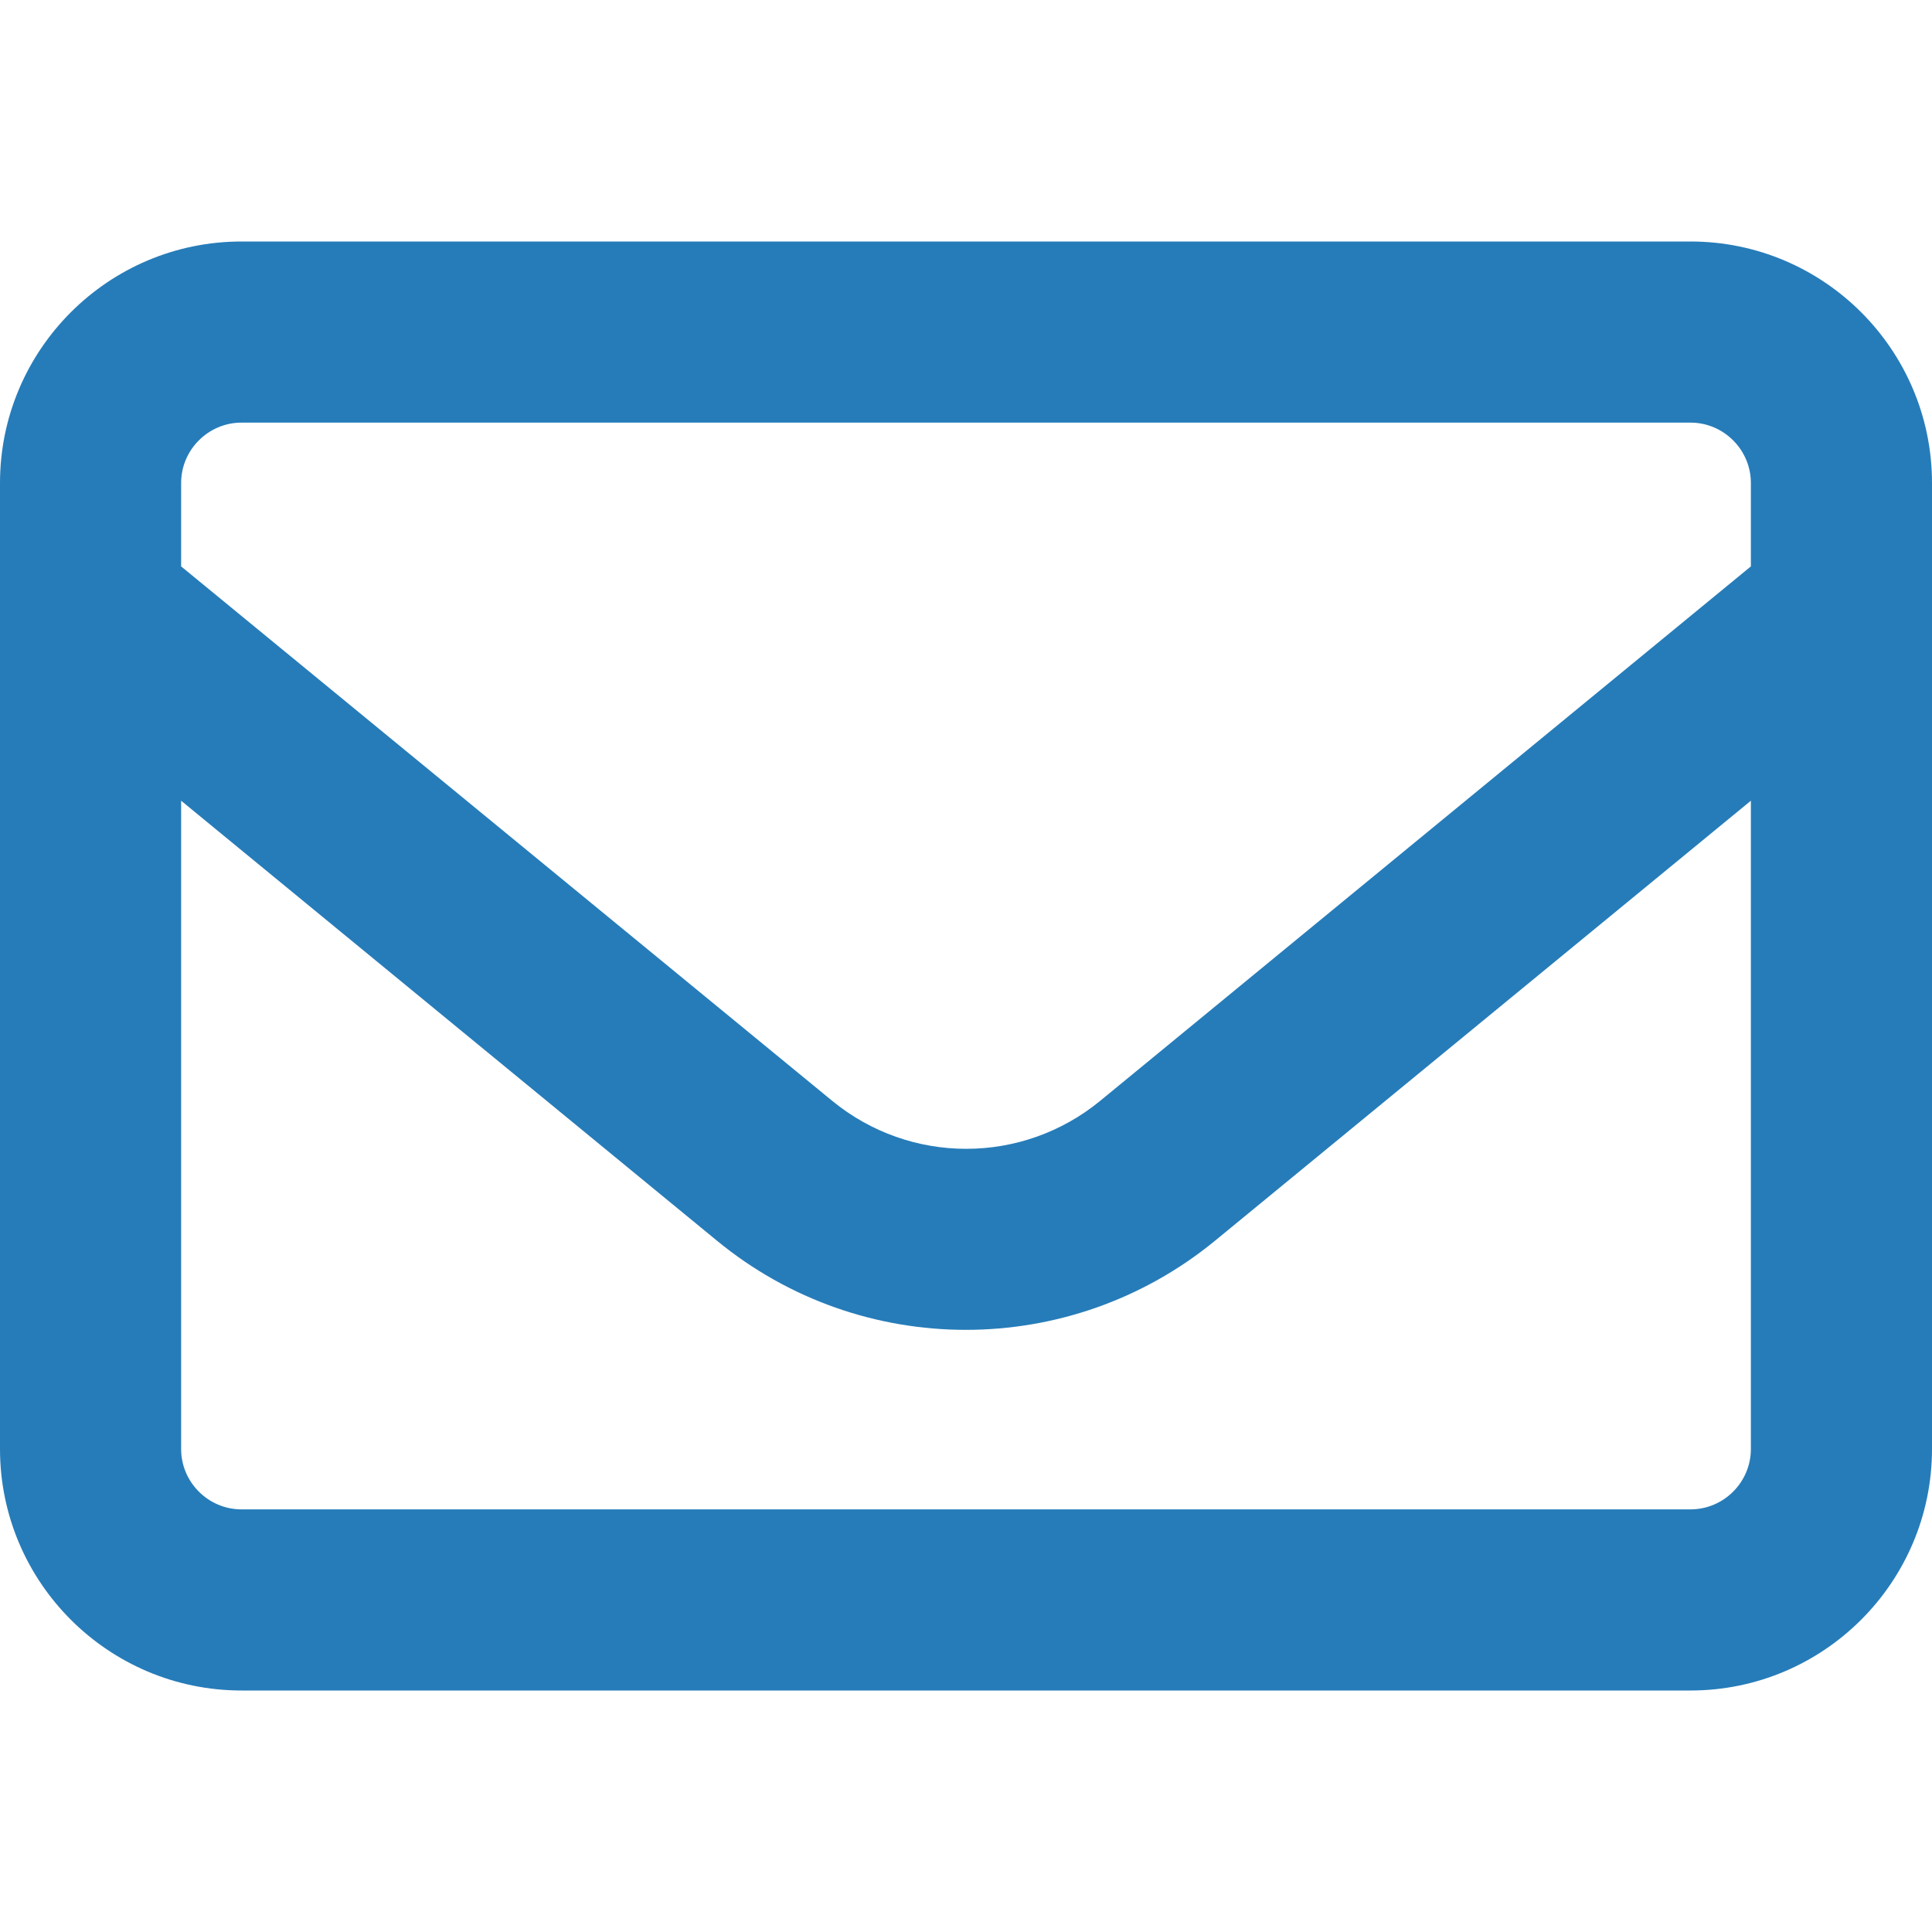
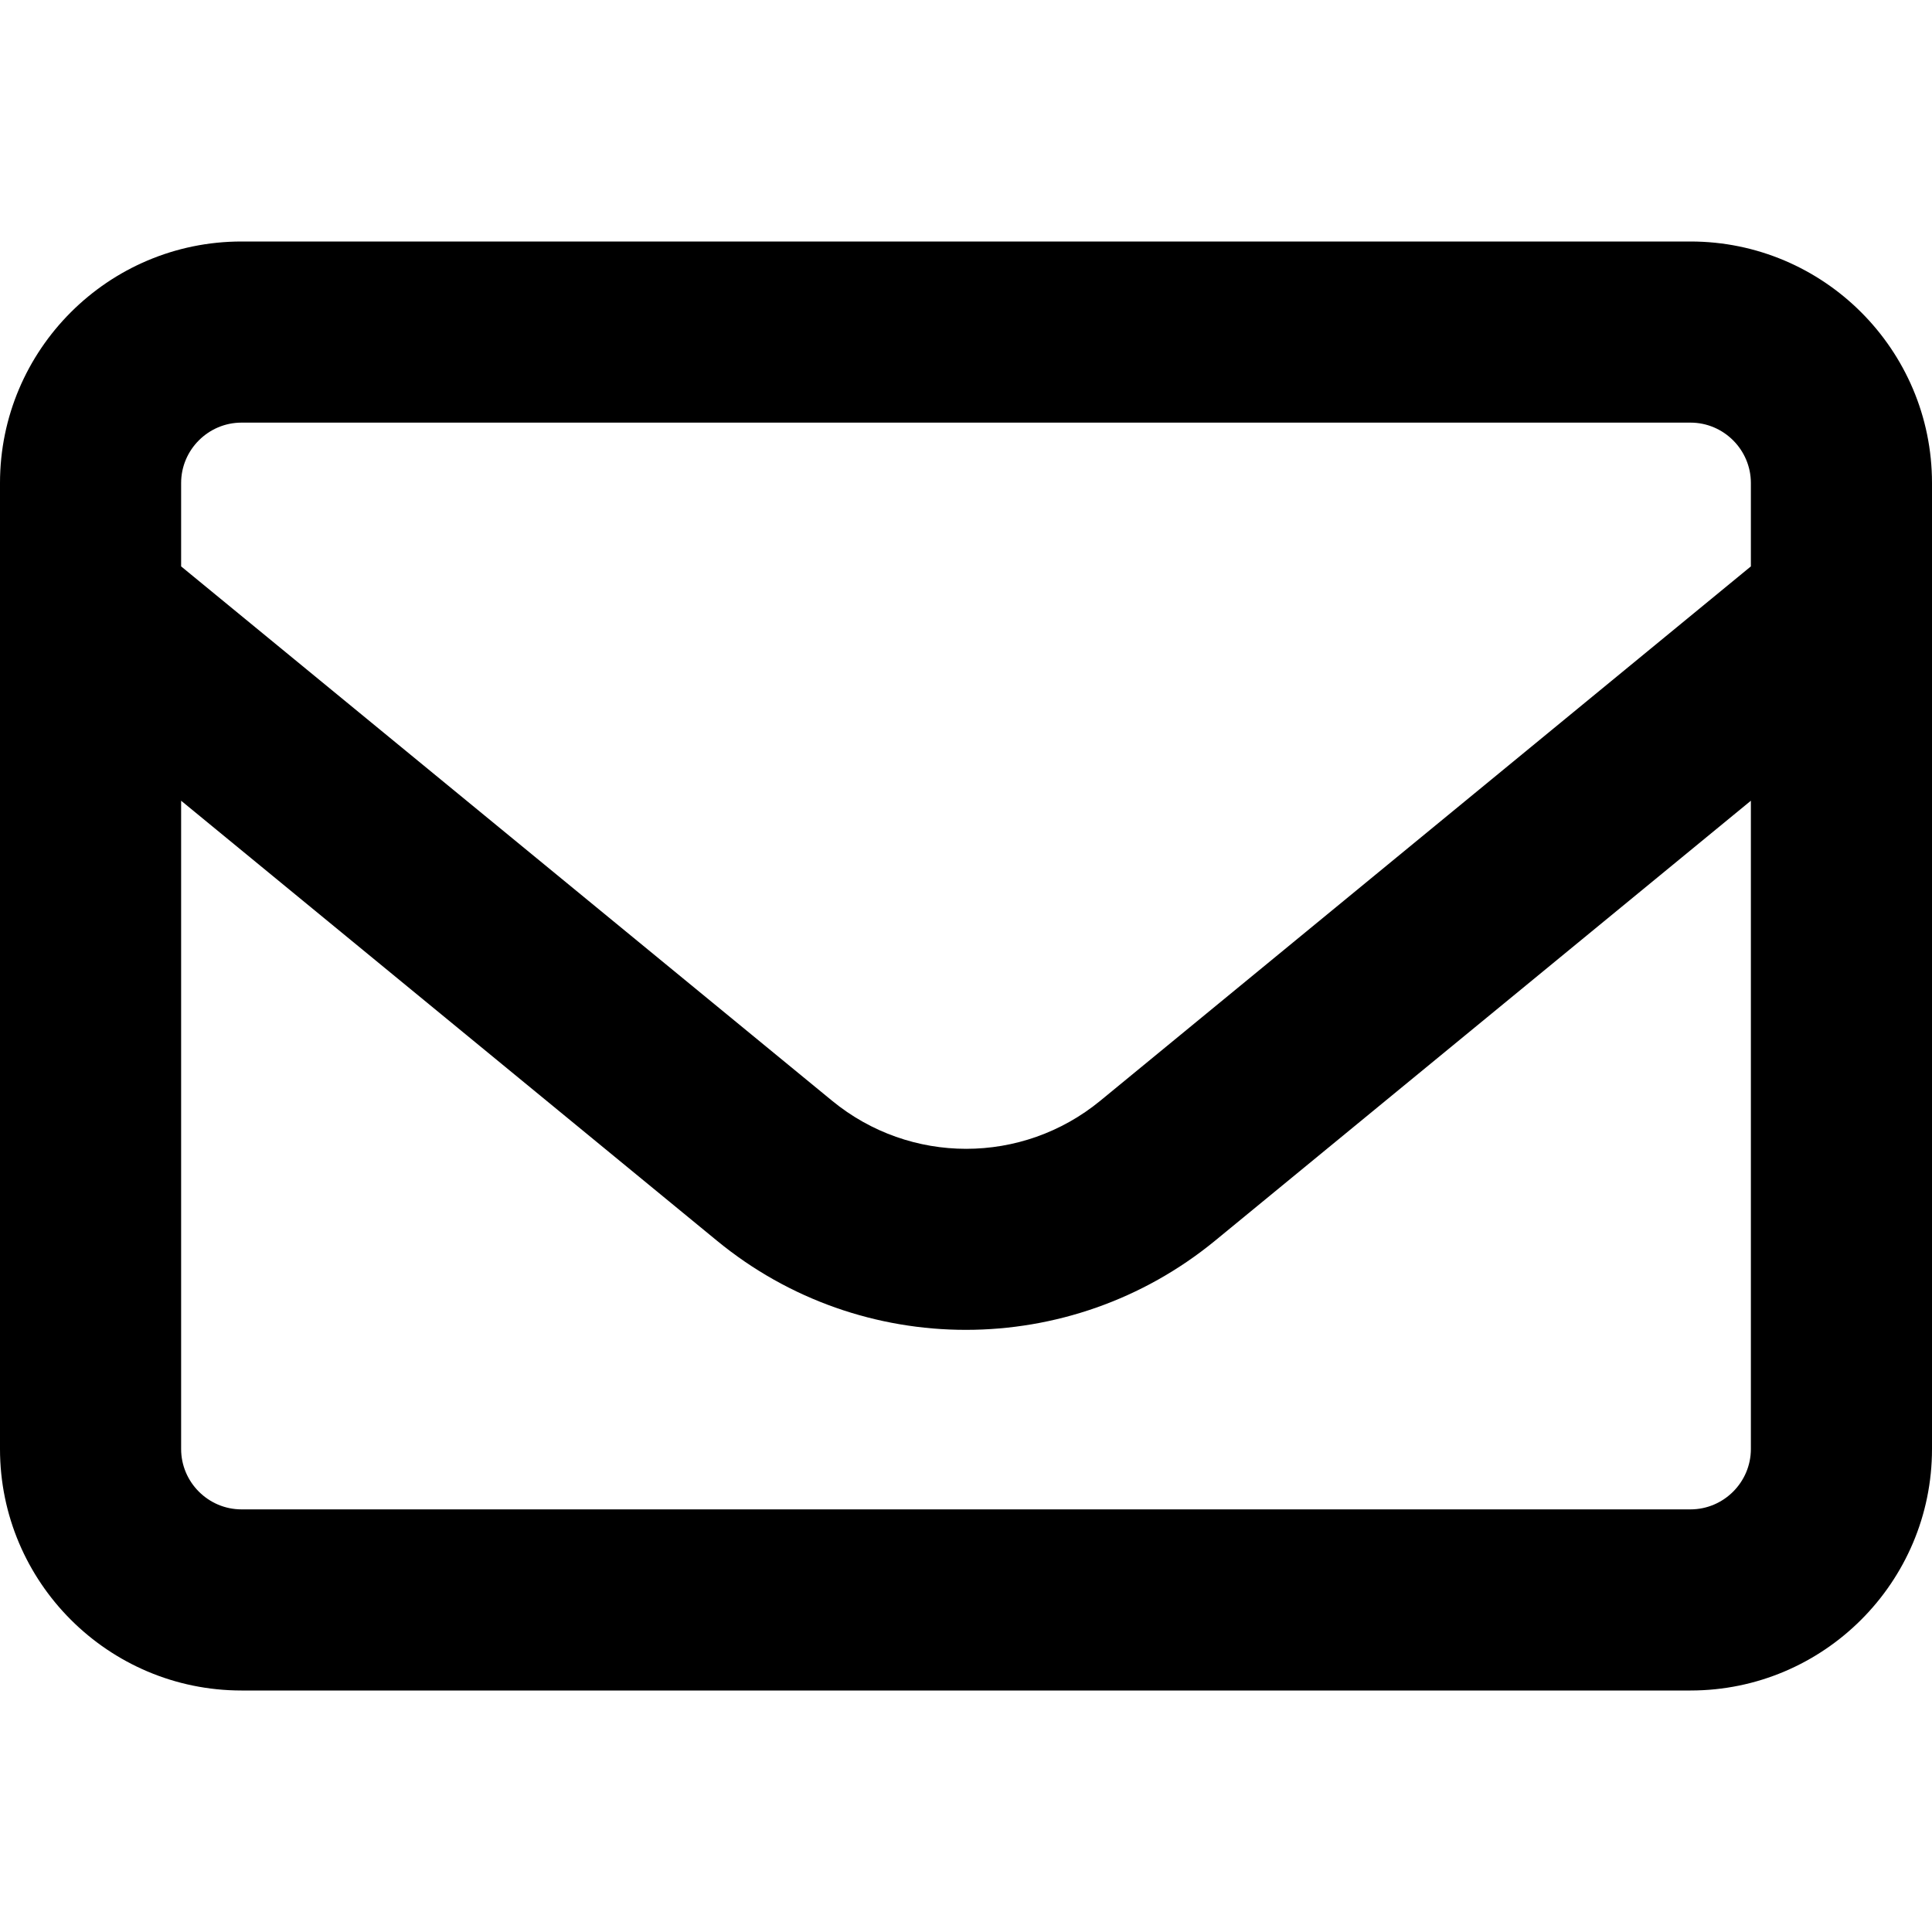
<svg xmlns="http://www.w3.org/2000/svg" height="16" width="16" viewBox="0 0 512 512">
-   <path fill="#267cb9" d="M64 112c-8.8 0-16 7.2-16 16v22.1L220.5 291.7c20.7 17 50.4 17 71.1 0L464 150.1V128c0-8.8-7.2-16-16-16H64zM48 212.2V384c0 8.8 7.2 16 16 16H448c8.8 0 16-7.2 16-16V212.2L322 328.8c-38.4 31.5-93.7 31.5-132 0L48 212.2zM0 128C0 92.7 28.7 64 64 64H448c35.3 0 64 28.7 64 64V384c0 35.3-28.7 64-64 64H64c-35.3 0-64-28.7-64-64V128z" />
+   <path d="M64 112c-8.8 0-16 7.2-16 16v22.1L220.5 291.7c20.7 17 50.4 17 71.1 0L464 150.1V128c0-8.8-7.2-16-16-16H64zM48 212.2V384c0 8.8 7.2 16 16 16H448c8.8 0 16-7.2 16-16V212.2L322 328.8c-38.4 31.5-93.7 31.5-132 0L48 212.2zM0 128C0 92.7 28.7 64 64 64H448c35.3 0 64 28.7 64 64V384c0 35.3-28.7 64-64 64H64c-35.3 0-64-28.7-64-64V128z" />
</svg>
